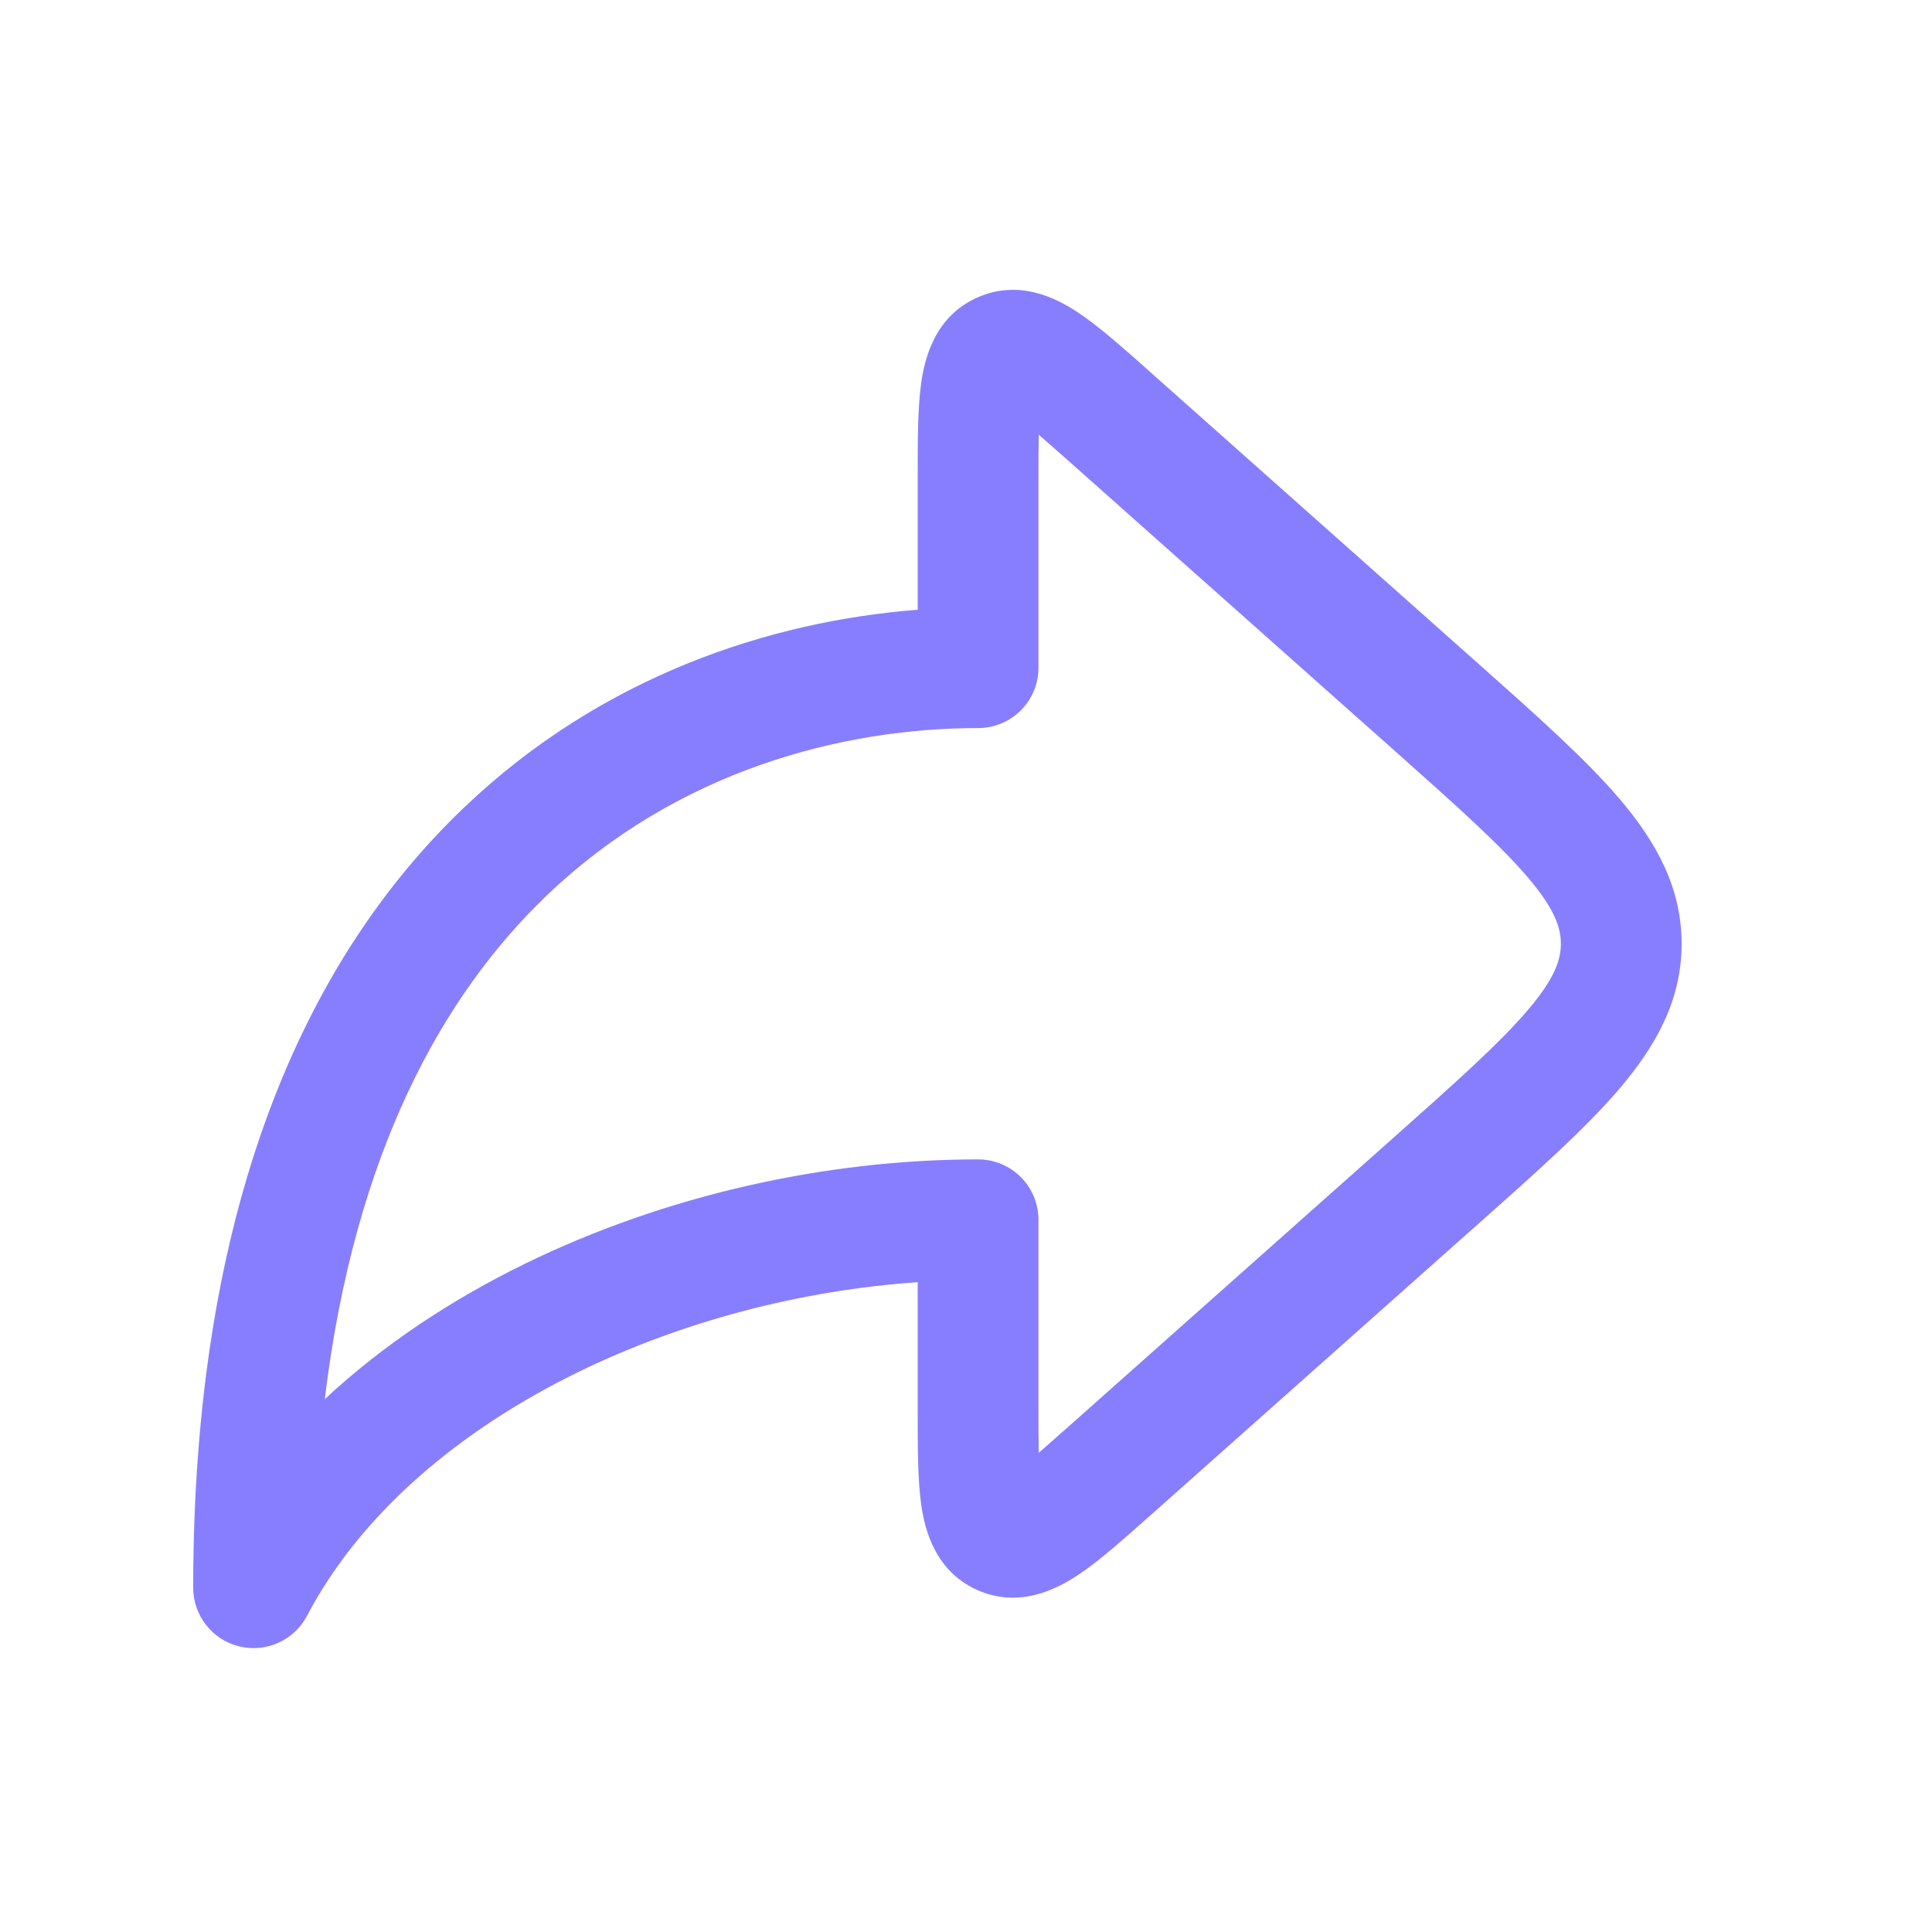
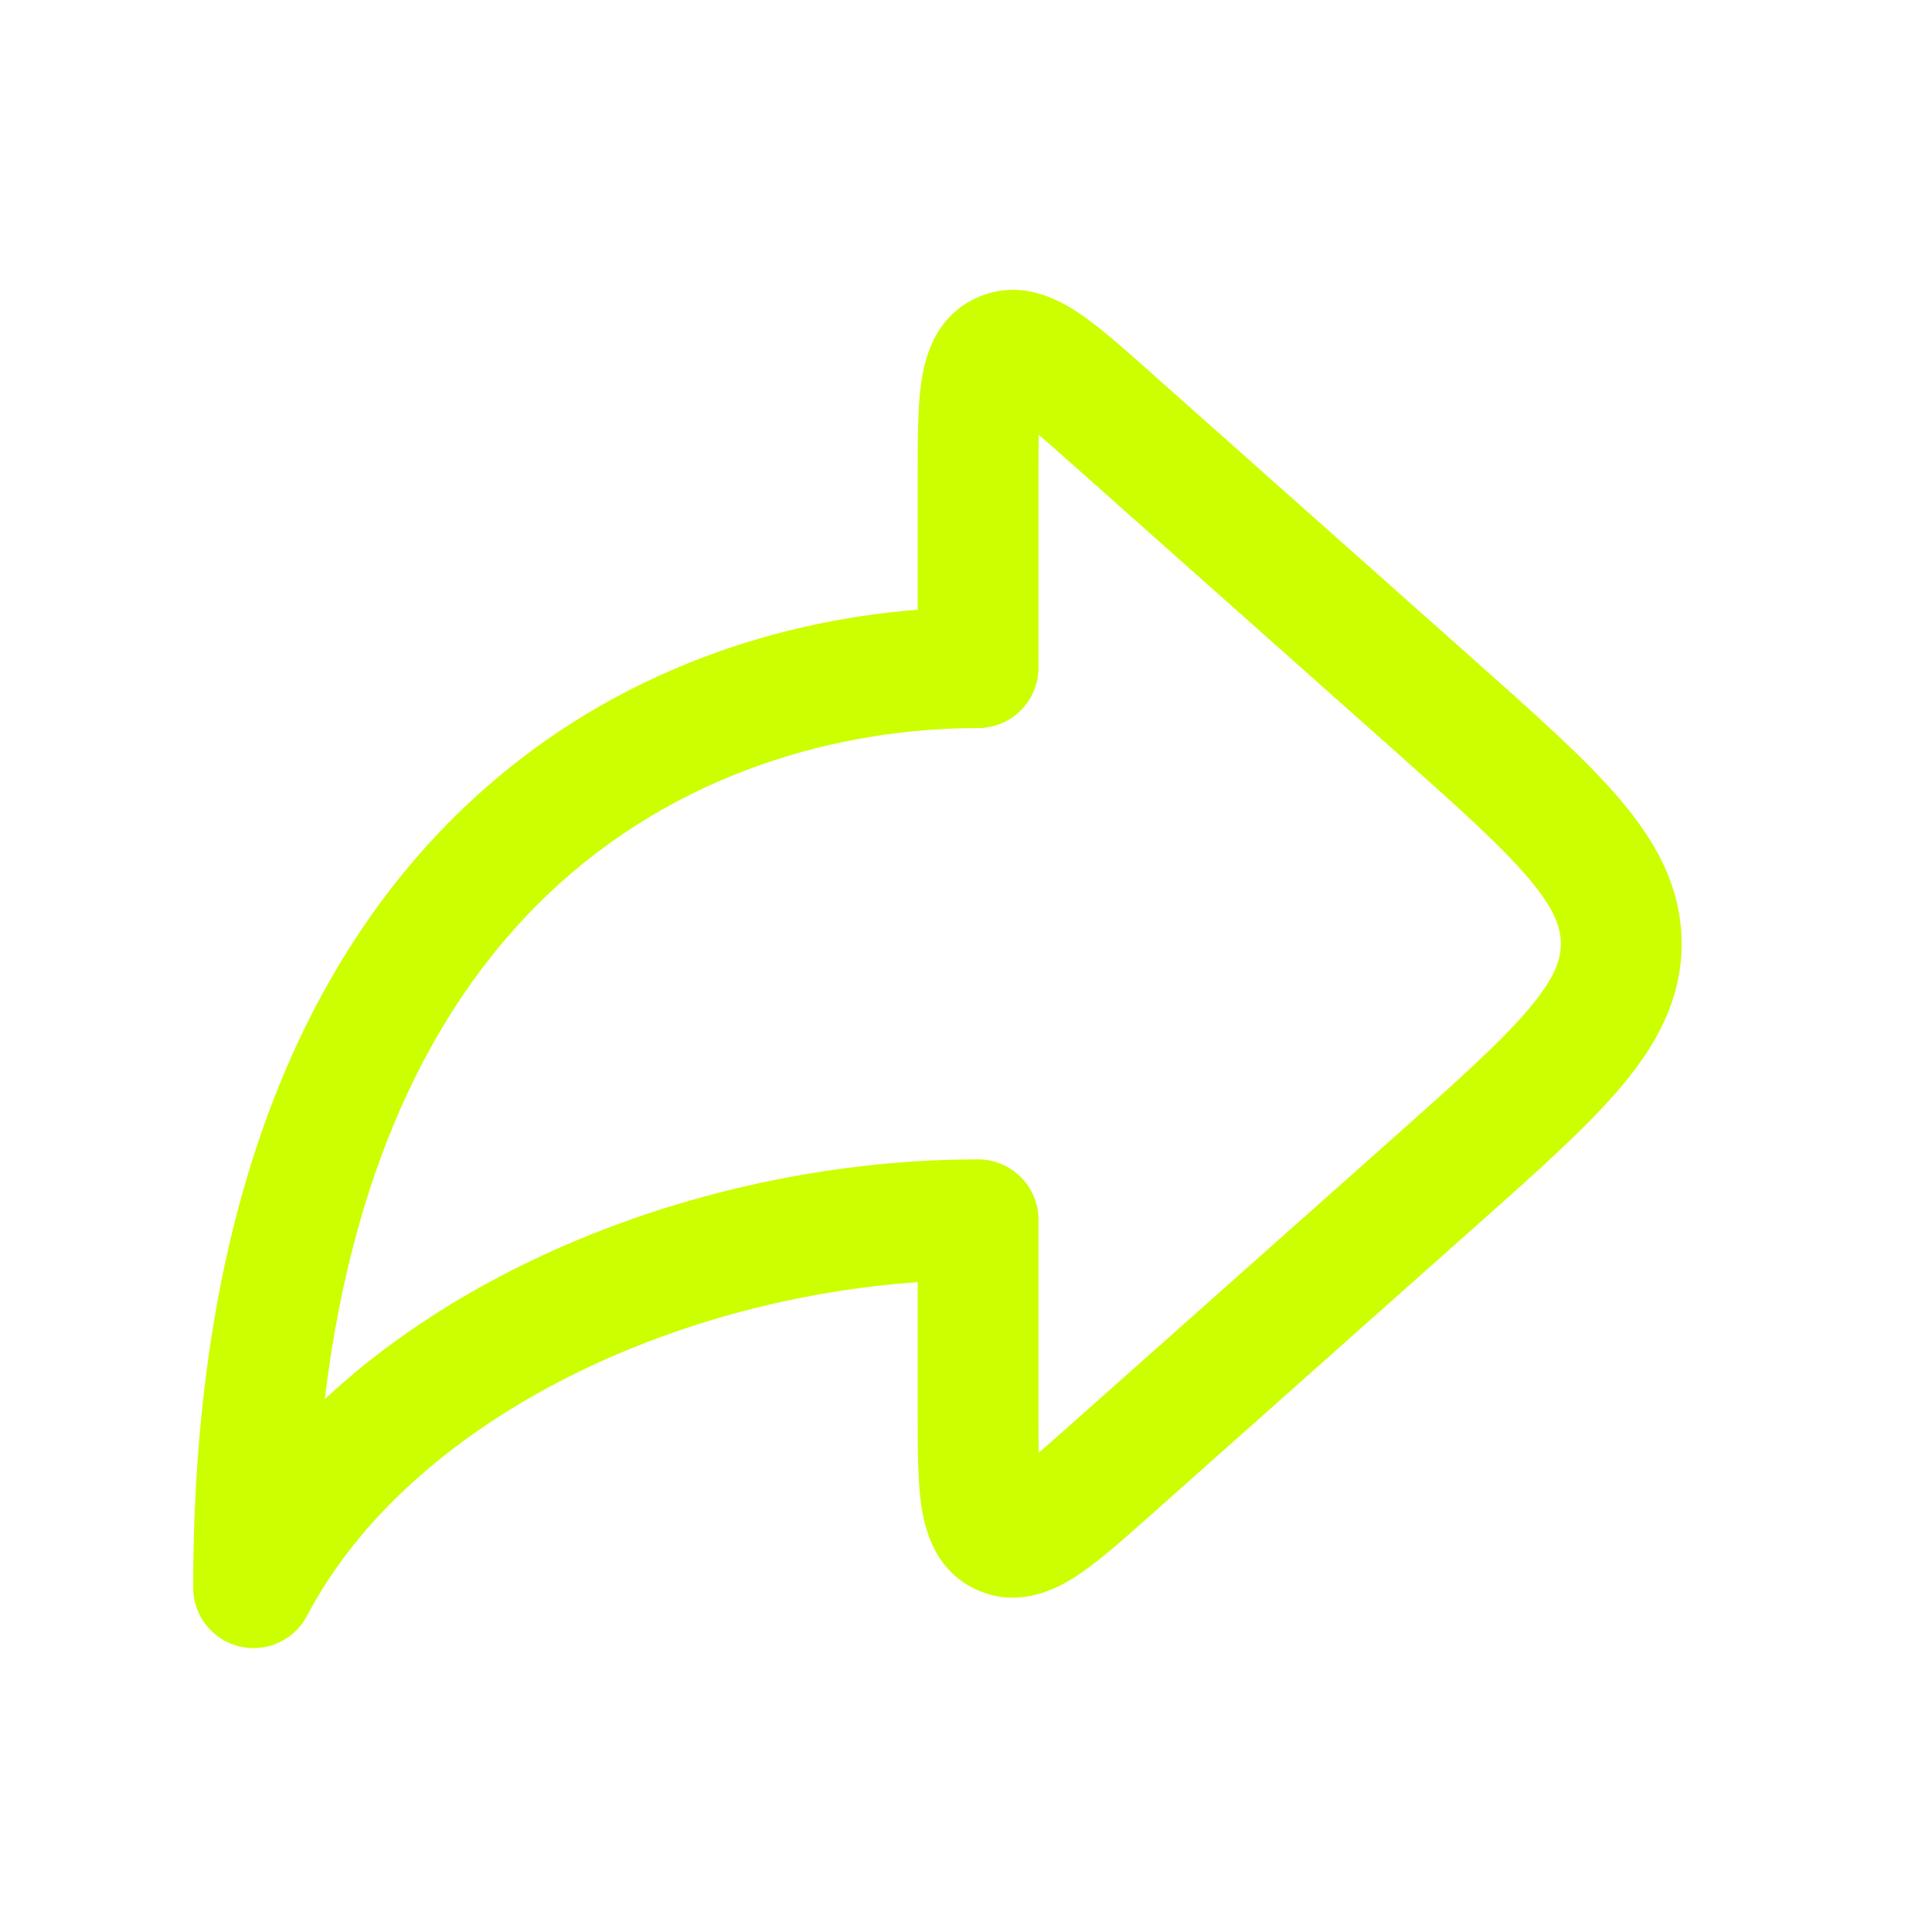
<svg xmlns="http://www.w3.org/2000/svg" width="20" height="20" viewBox="0 0 20 20" fill="none">
-   <path fill-rule="evenodd" clip-rule="evenodd" d="M11.895 3.84C11.906 3.85 11.916 3.859 11.927 3.869L15.272 6.842C15.896 7.397 16.414 7.856 16.769 8.274C17.142 8.713 17.408 9.185 17.408 9.77C17.408 10.354 17.142 10.826 16.769 11.265C16.414 11.683 15.896 12.143 15.272 12.697L11.927 15.671C11.916 15.68 11.906 15.69 11.895 15.699C11.625 15.94 11.372 16.164 11.154 16.308C10.94 16.449 10.551 16.654 10.115 16.459C9.679 16.263 9.574 15.835 9.537 15.582C9.5 15.323 9.5 14.985 9.5 14.624C9.5 14.609 9.5 14.595 9.5 14.581V13.273C8.29 13.357 7.065 13.678 5.993 14.2C4.732 14.815 3.725 15.686 3.178 16.727C3.045 16.981 2.755 17.112 2.475 17.043C2.196 16.974 2 16.724 2 16.436C2 12.502 3.151 9.94 4.797 8.366C6.232 6.993 7.98 6.43 9.5 6.312V4.959C9.5 4.944 9.5 4.93 9.5 4.916C9.5 4.554 9.5 4.216 9.537 3.958C9.574 3.704 9.679 3.276 10.115 3.081C10.551 2.885 10.94 3.09 11.154 3.231C11.372 3.375 11.625 3.6 11.895 3.84ZM10.753 4.5C10.847 4.581 10.959 4.681 11.097 4.803L14.407 7.745C15.075 8.339 15.525 8.741 15.817 9.084C16.097 9.413 16.158 9.606 16.158 9.77C16.158 9.933 16.097 10.126 15.817 10.455C15.525 10.798 15.075 11.2 14.407 11.794L11.097 14.736C10.959 14.858 10.847 14.958 10.753 15.039C10.75 14.915 10.75 14.764 10.75 14.581V12.627C10.75 12.281 10.47 12.002 10.125 12.002C8.531 12.002 6.875 12.38 5.445 13.077C4.679 13.45 3.966 13.921 3.362 14.484C3.669 11.944 4.577 10.306 5.661 9.269C7.011 7.977 8.717 7.537 10.125 7.537C10.47 7.537 10.75 7.258 10.75 6.912V4.959C10.75 4.775 10.75 4.624 10.753 4.5Z" fill="#877EFF" />
+   <path fill-rule="evenodd" clip-rule="evenodd" d="M11.895 3.84C11.906 3.85 11.916 3.859 11.927 3.869L15.272 6.842C15.896 7.397 16.414 7.856 16.769 8.274C17.142 8.713 17.408 9.185 17.408 9.77C17.408 10.354 17.142 10.826 16.769 11.265C16.414 11.683 15.896 12.143 15.272 12.697L11.927 15.671C11.916 15.68 11.906 15.69 11.895 15.699C11.625 15.94 11.372 16.164 11.154 16.308C10.94 16.449 10.551 16.654 10.115 16.459C9.679 16.263 9.574 15.835 9.537 15.582C9.5 15.323 9.5 14.985 9.5 14.624C9.5 14.609 9.5 14.595 9.5 14.581V13.273C8.29 13.357 7.065 13.678 5.993 14.2C4.732 14.815 3.725 15.686 3.178 16.727C3.045 16.981 2.755 17.112 2.475 17.043C2.196 16.974 2 16.724 2 16.436C2 12.502 3.151 9.94 4.797 8.366C6.232 6.993 7.98 6.43 9.5 6.312V4.959C9.5 4.944 9.5 4.93 9.5 4.916C9.5 4.554 9.5 4.216 9.537 3.958C9.574 3.704 9.679 3.276 10.115 3.081C10.551 2.885 10.94 3.09 11.154 3.231C11.372 3.375 11.625 3.6 11.895 3.84ZM10.753 4.5C10.847 4.581 10.959 4.681 11.097 4.803L14.407 7.745C15.075 8.339 15.525 8.741 15.817 9.084C16.097 9.413 16.158 9.606 16.158 9.77C16.158 9.933 16.097 10.126 15.817 10.455C15.525 10.798 15.075 11.2 14.407 11.794L11.097 14.736C10.959 14.858 10.847 14.958 10.753 15.039C10.75 14.915 10.75 14.764 10.75 14.581V12.627C10.75 12.281 10.47 12.002 10.125 12.002C8.531 12.002 6.875 12.38 5.445 13.077C4.679 13.45 3.966 13.921 3.362 14.484C3.669 11.944 4.577 10.306 5.661 9.269C7.011 7.977 8.717 7.537 10.125 7.537C10.47 7.537 10.75 7.258 10.75 6.912V4.959C10.75 4.775 10.75 4.624 10.753 4.5Z" fill="#CCFF00" />
</svg>
